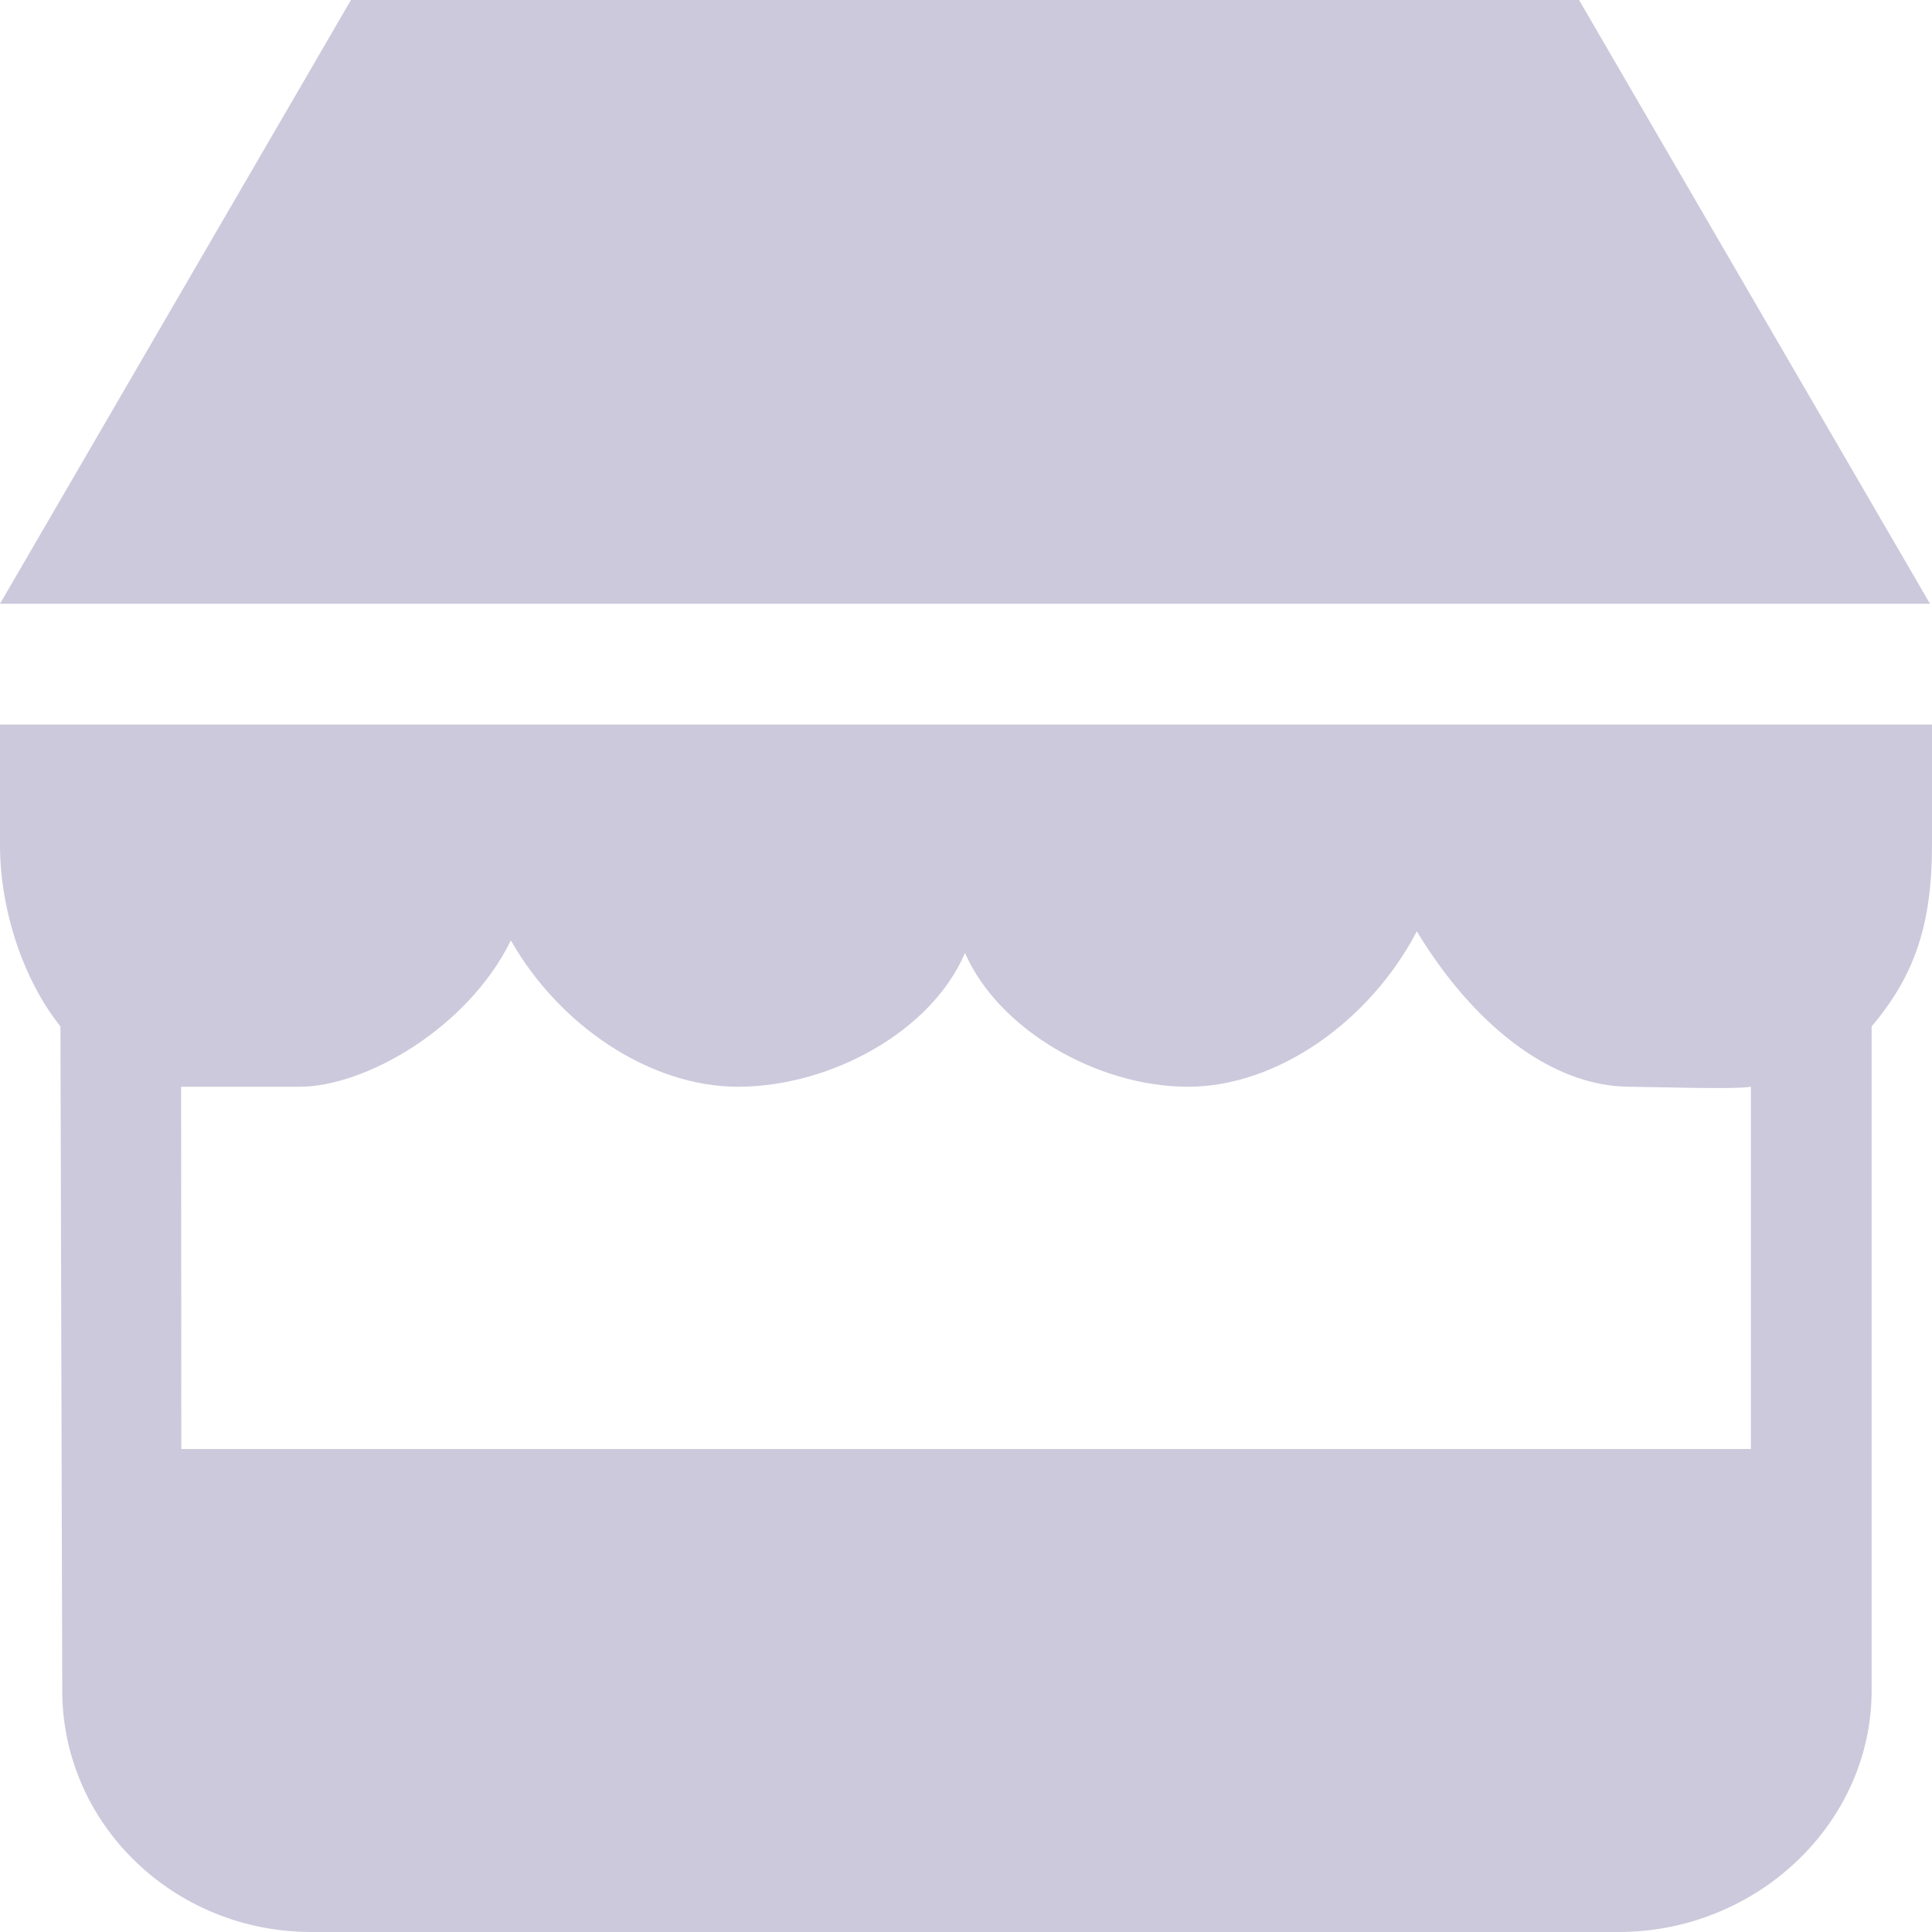
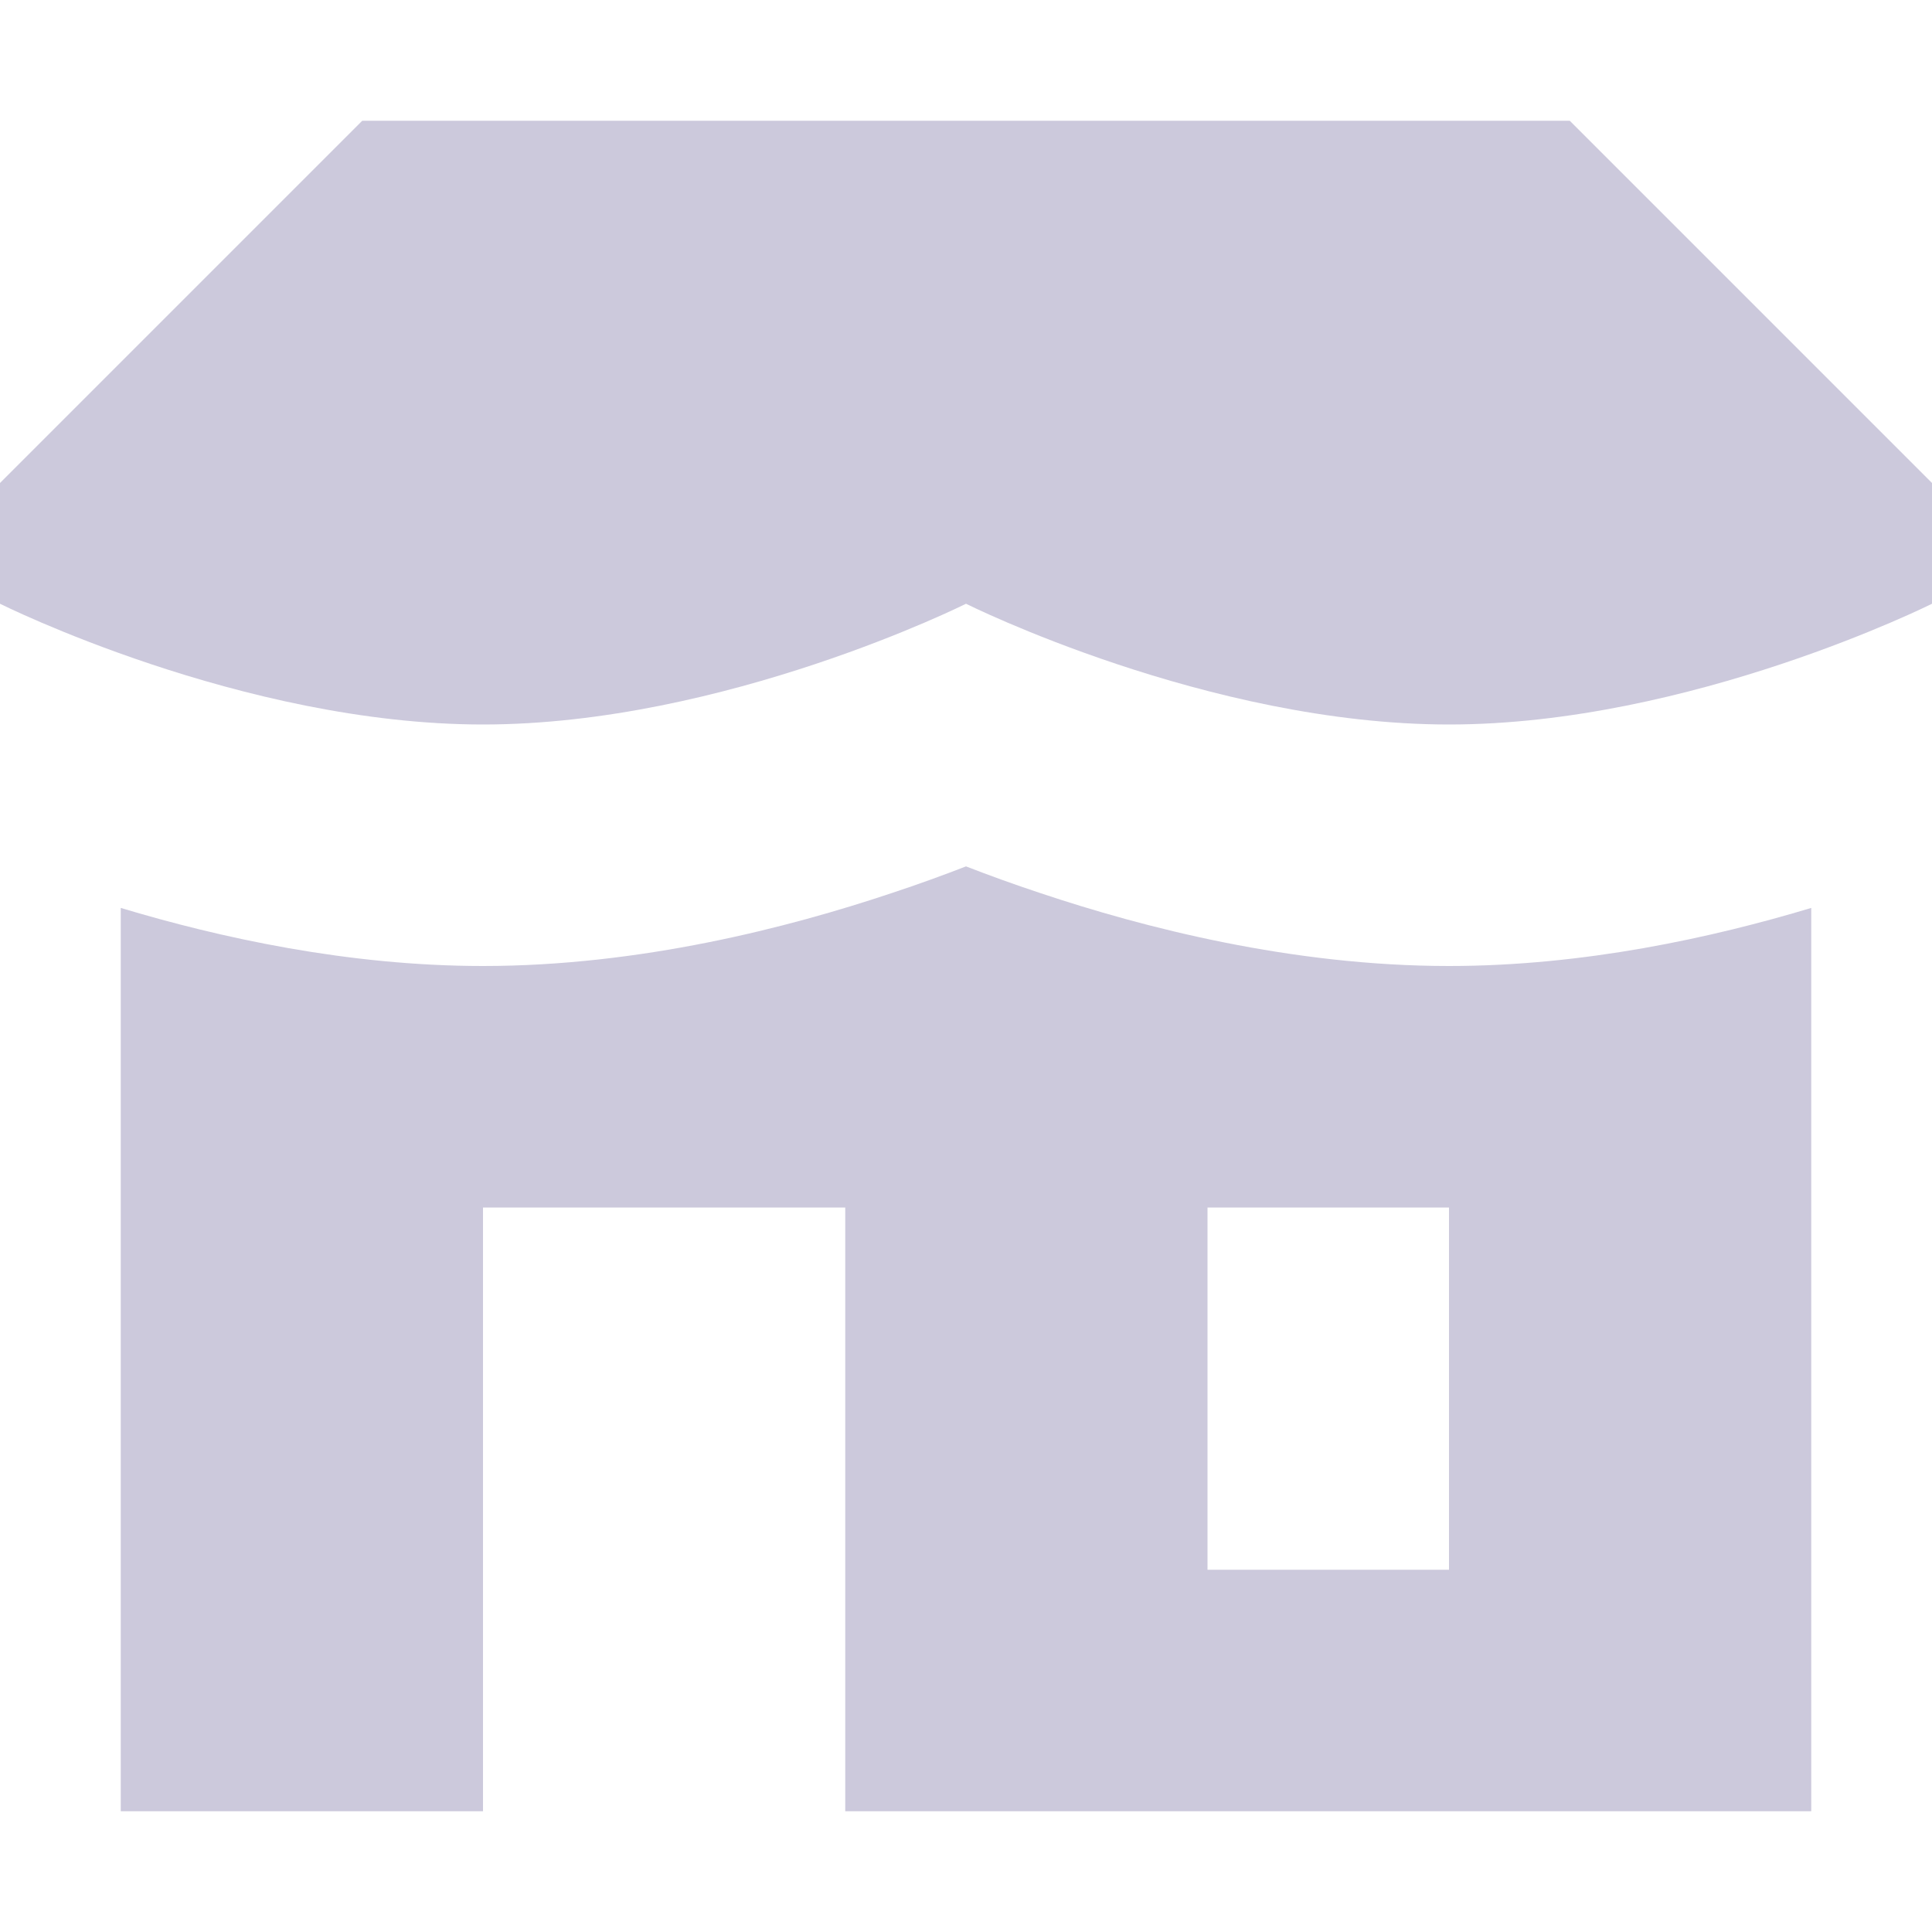
- <svg xmlns="http://www.w3.org/2000/svg" width="800px" height="800px" viewBox="0 0 32 32" version="1.1" fill="#000000">
+ <svg xmlns="http://www.w3.org/2000/svg" width="800px" height="800px" viewBox="0 0 16 16" fill="none">
  <g id="SVGRepo_bgCarrier" stroke-width="0" />
  <g id="SVGRepo_tracerCarrier" stroke-linecap="round" stroke-linejoin="round" />
  <g id="SVGRepo_iconCarrier">
-     <defs> </defs>
-     <g id="Page-1" stroke="none" stroke-width="1" fill="none" fill-rule="evenodd">
-       <g id="Icon-Set-Filled" transform="translate(-362, -725)" fill="#CCC9DC">
-         <path d="M388.154,725 L367.813,725 L362,735 L393.967,735 L388.154,725 L388.154,725 Z M391,749 L365.003,749 L365,743 L366.964,743 C368.038,743 369.741,742.042 370.462,740.576 C371.271,742.001 372.781,743 374.223,743 C375.746,743 377.423,742.094 377.983,740.784 C378.544,742.063 380.186,743 381.678,743 C383.158,743 384.691,741.912 385.467,740.426 C386.374,741.926 387.665,743 389,743 C389.293,743 390.744,743.048 391,743 L391,749 L391,749 Z M362.025,737 L362,737 C361.982,737.435 362,738.431 362,739 C362,740.065 362.383,741.229 363.001,742 L363.031,753 C363.031,755.209 364.878,757 367.156,757 L388.811,757 C391.089,757 393,755.209 393,753 L393,742 C393.7,741.176 394,740.33 394,739 L394,737 L362.025,737 L362.025,737 Z" id="shop"> </path>
-       </g>
-     </g>
+     <path d="M3 1L0 4V5C0 5 2 6 4 6C6 6 8 5 8 5C8 5 10 6 12 6C14 6 16 5 16 5V4L13 1H3Z" fill="#CCC9DC" />
+     <path fill-rule="evenodd" clip-rule="evenodd" d="M1 15V7.519C1.817 7.765 2.882 8 4 8C5.303 8 6.533 7.681 7.382 7.397C7.609 7.322 7.817 7.246 8 7.175C8.183 7.246 8.391 7.322 8.618 7.397C9.467 7.681 10.697 8 12 8C13.118 8 14.183 7.765 15 7.519V15H7V10H4V15H1ZM12 10H10V13H12V10Z" fill="#CCC9DC" />
  </g>
</svg>
